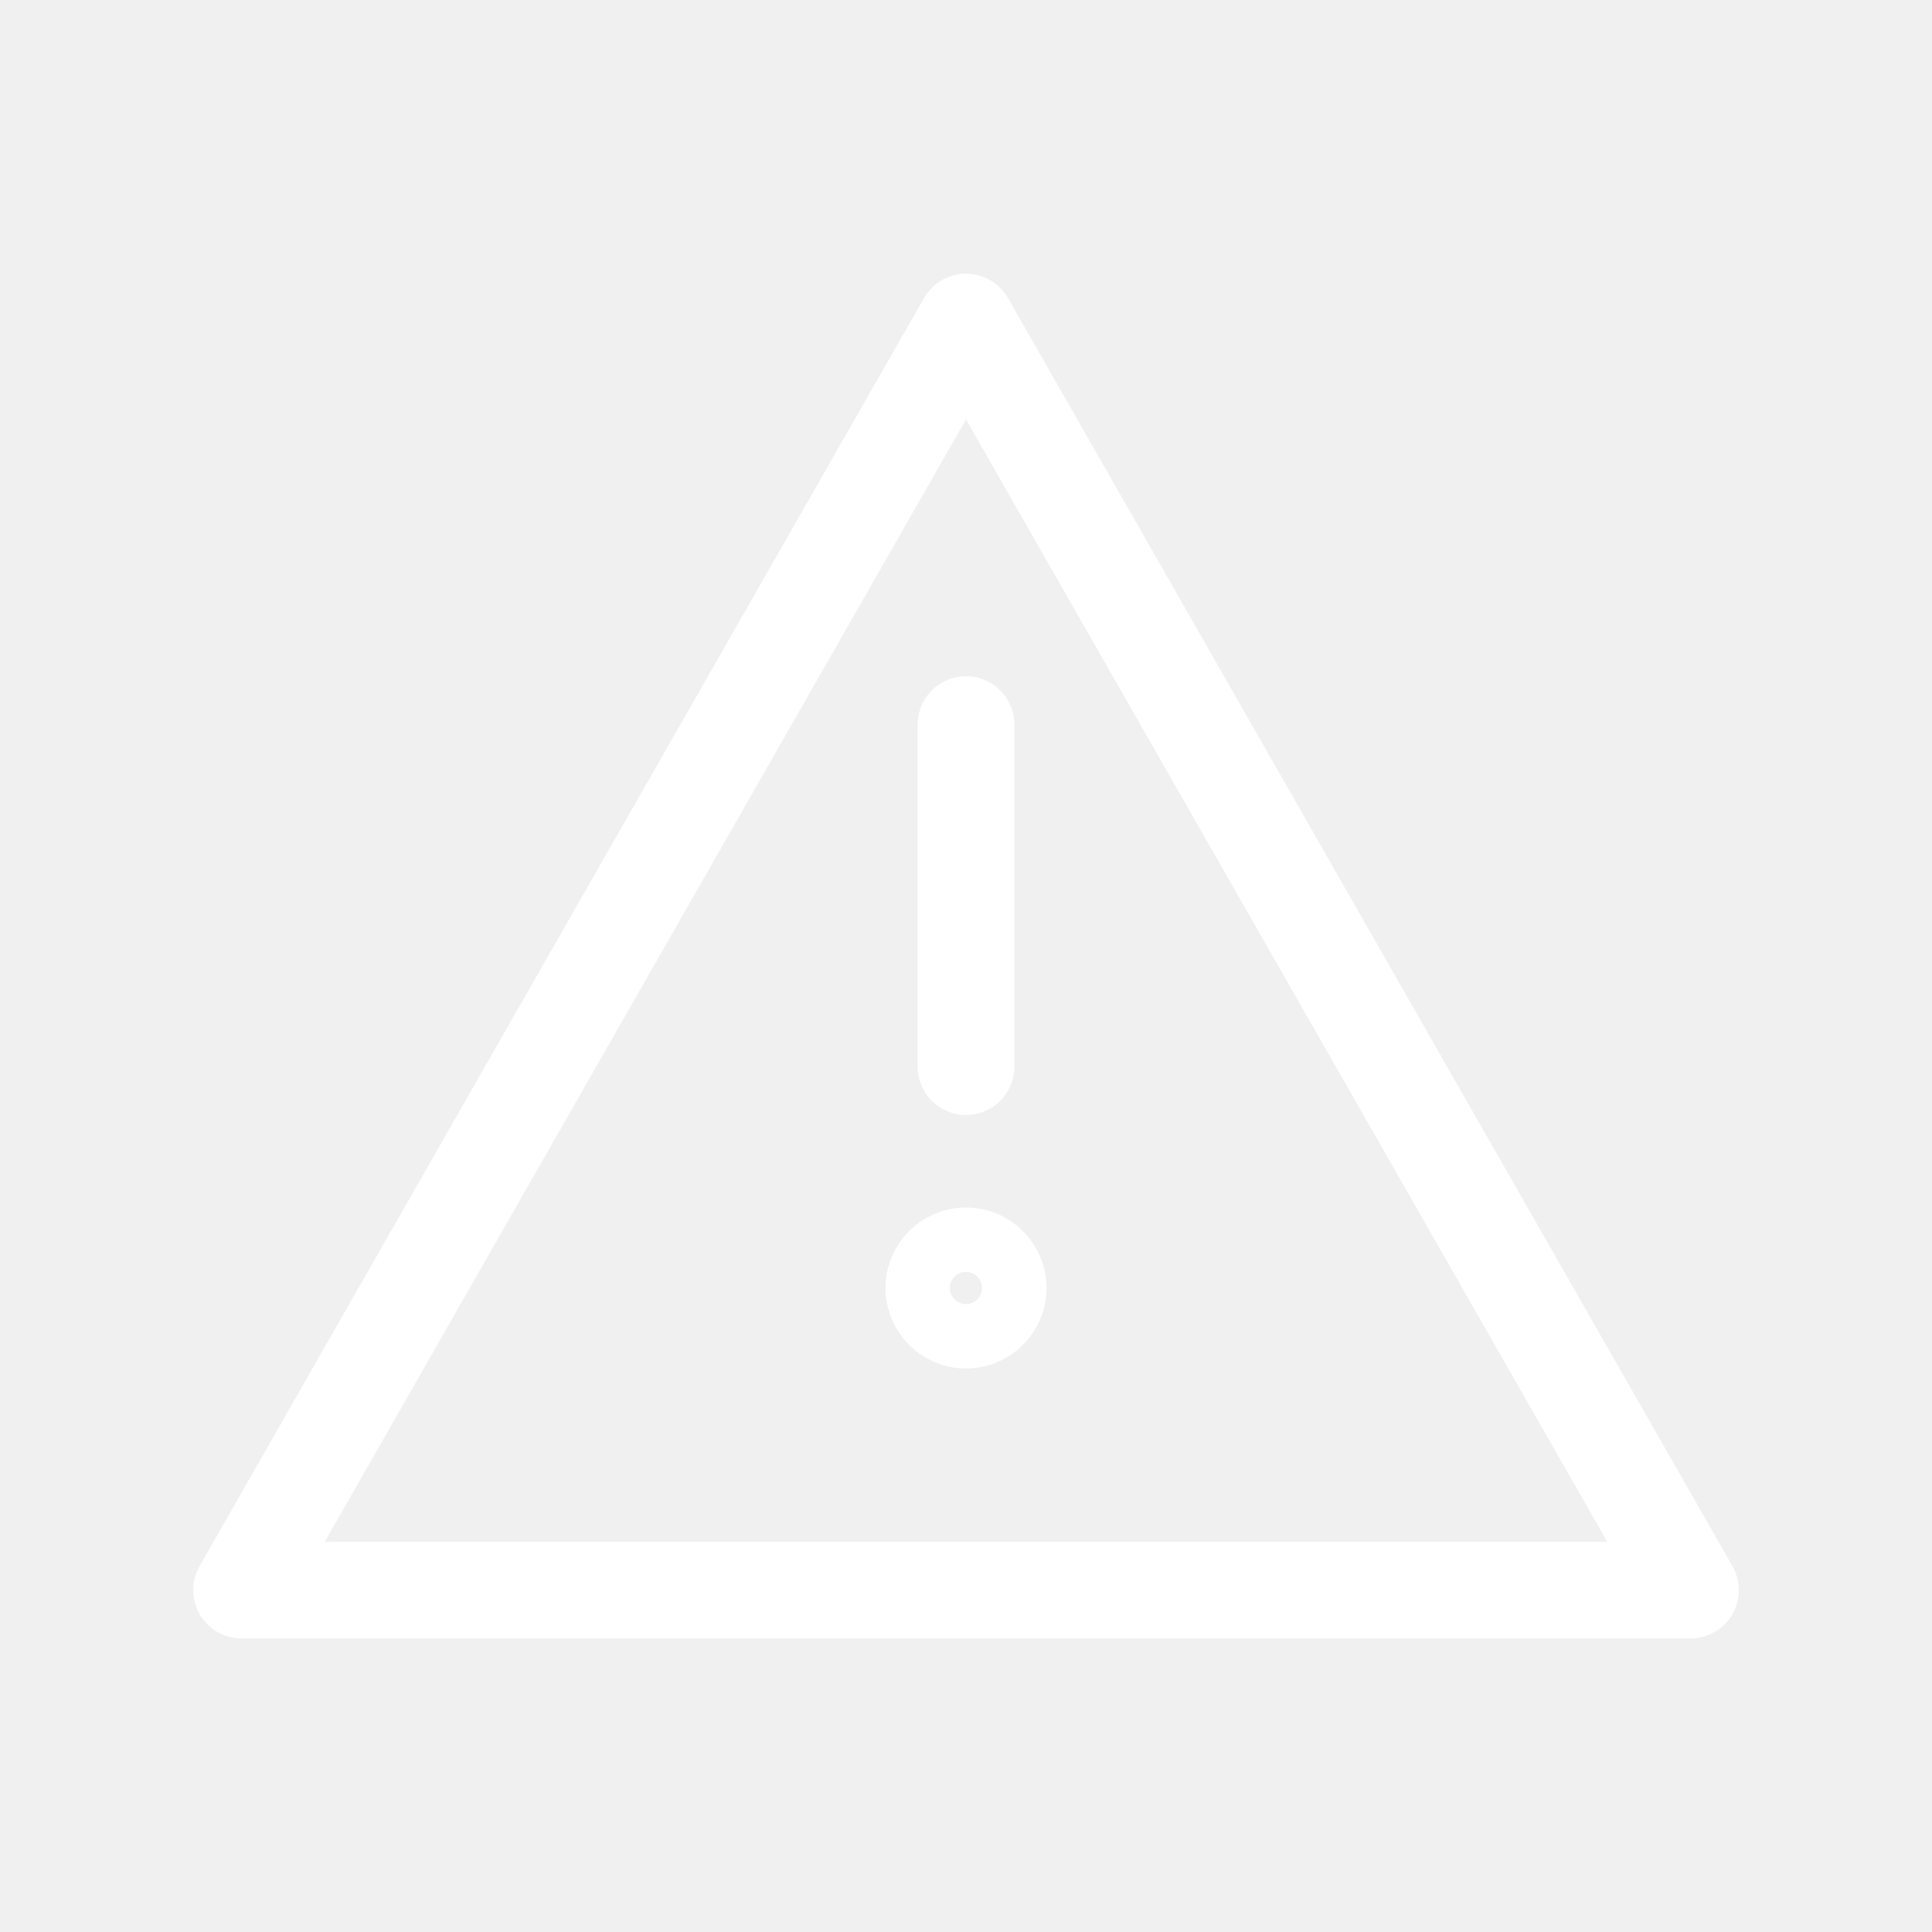
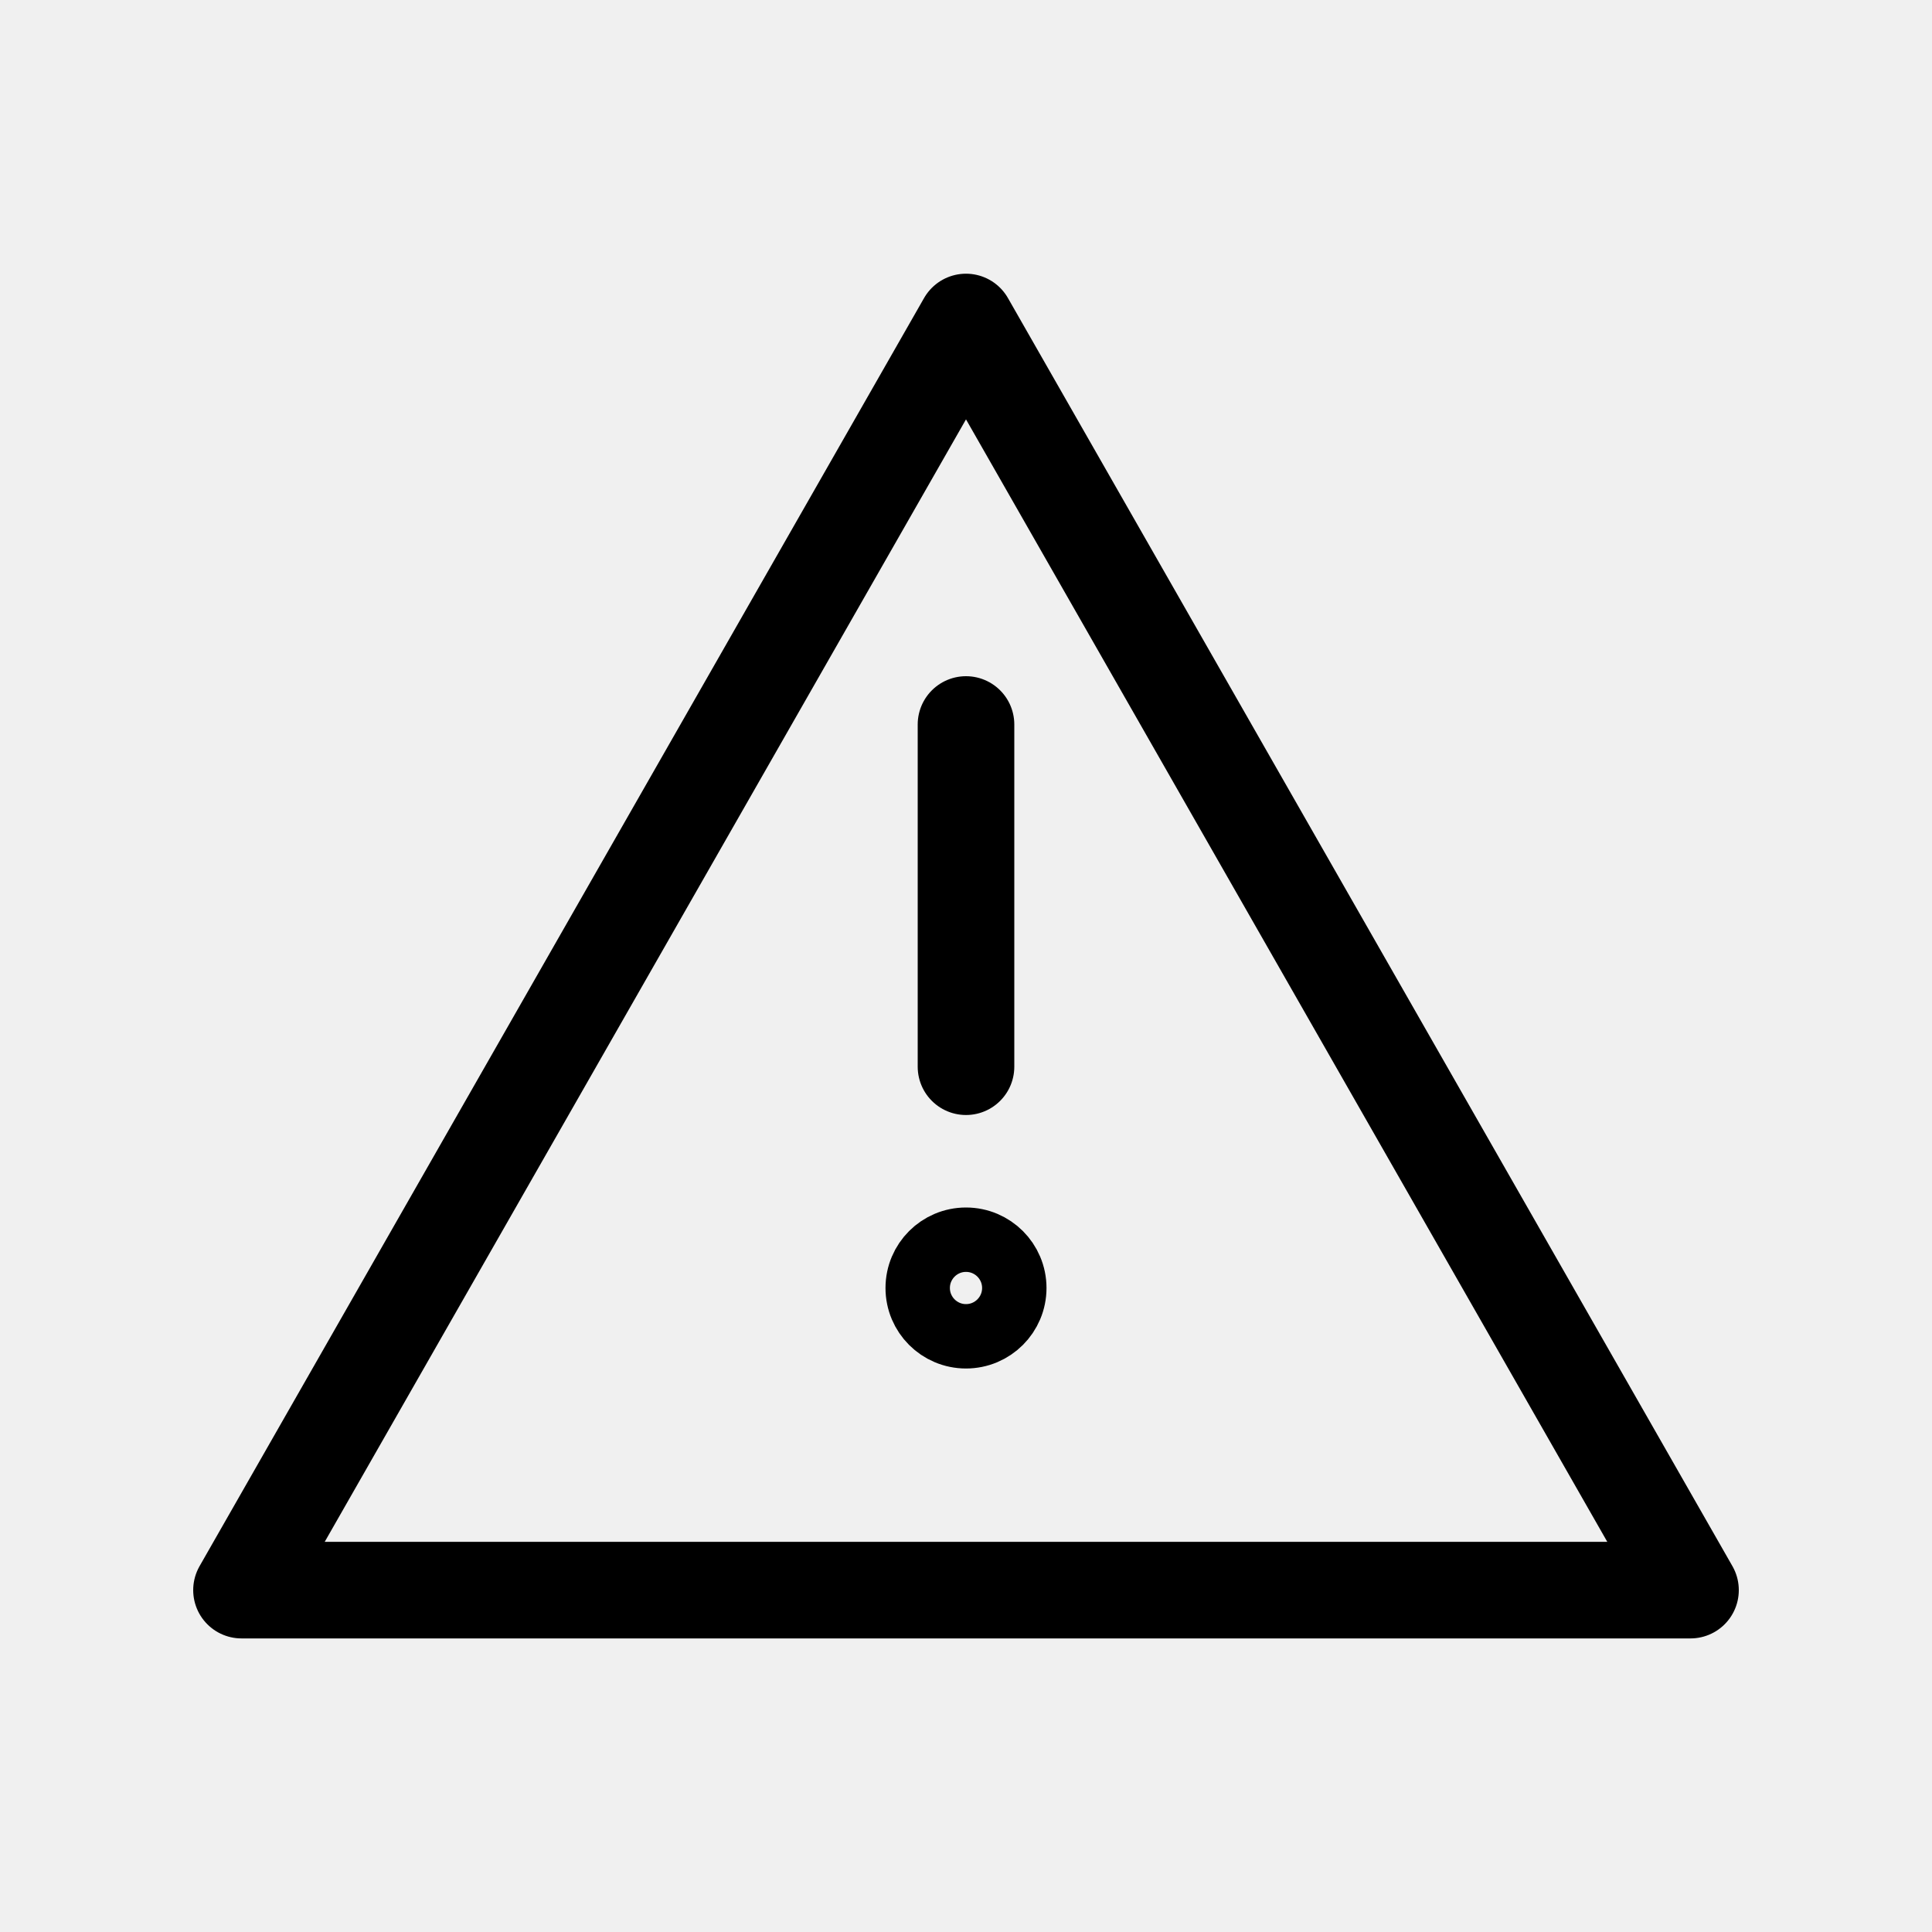
<svg xmlns="http://www.w3.org/2000/svg" width="24" height="24" viewBox="0 0 24 24" fill="none">
-   <path d="M21 19.753L12 4L3 19.753H21Z" stroke="white" stroke-width="1.2" stroke-linecap="round" stroke-linejoin="round" />
-   <path d="M12 9V13.251" stroke="white" stroke-width="1.2" stroke-linecap="round" stroke-linejoin="round" />
-   <circle cx="12" cy="16" r="0.6" stroke="white" stroke-width="0.8" />
+   <path d="M21 19.753L12 4L3 19.753H21Z" stroke="currentColor" stroke-width="1.2" stroke-linecap="round" stroke-linejoin="round" />
+   <path d="M12 9V13.251" stroke="currentColor" stroke-width="1.2" stroke-linecap="round" stroke-linejoin="round" />
+   <circle cx="12" cy="16" r="0.6" stroke="currentColor" stroke-width="0.8" />
</svg>
